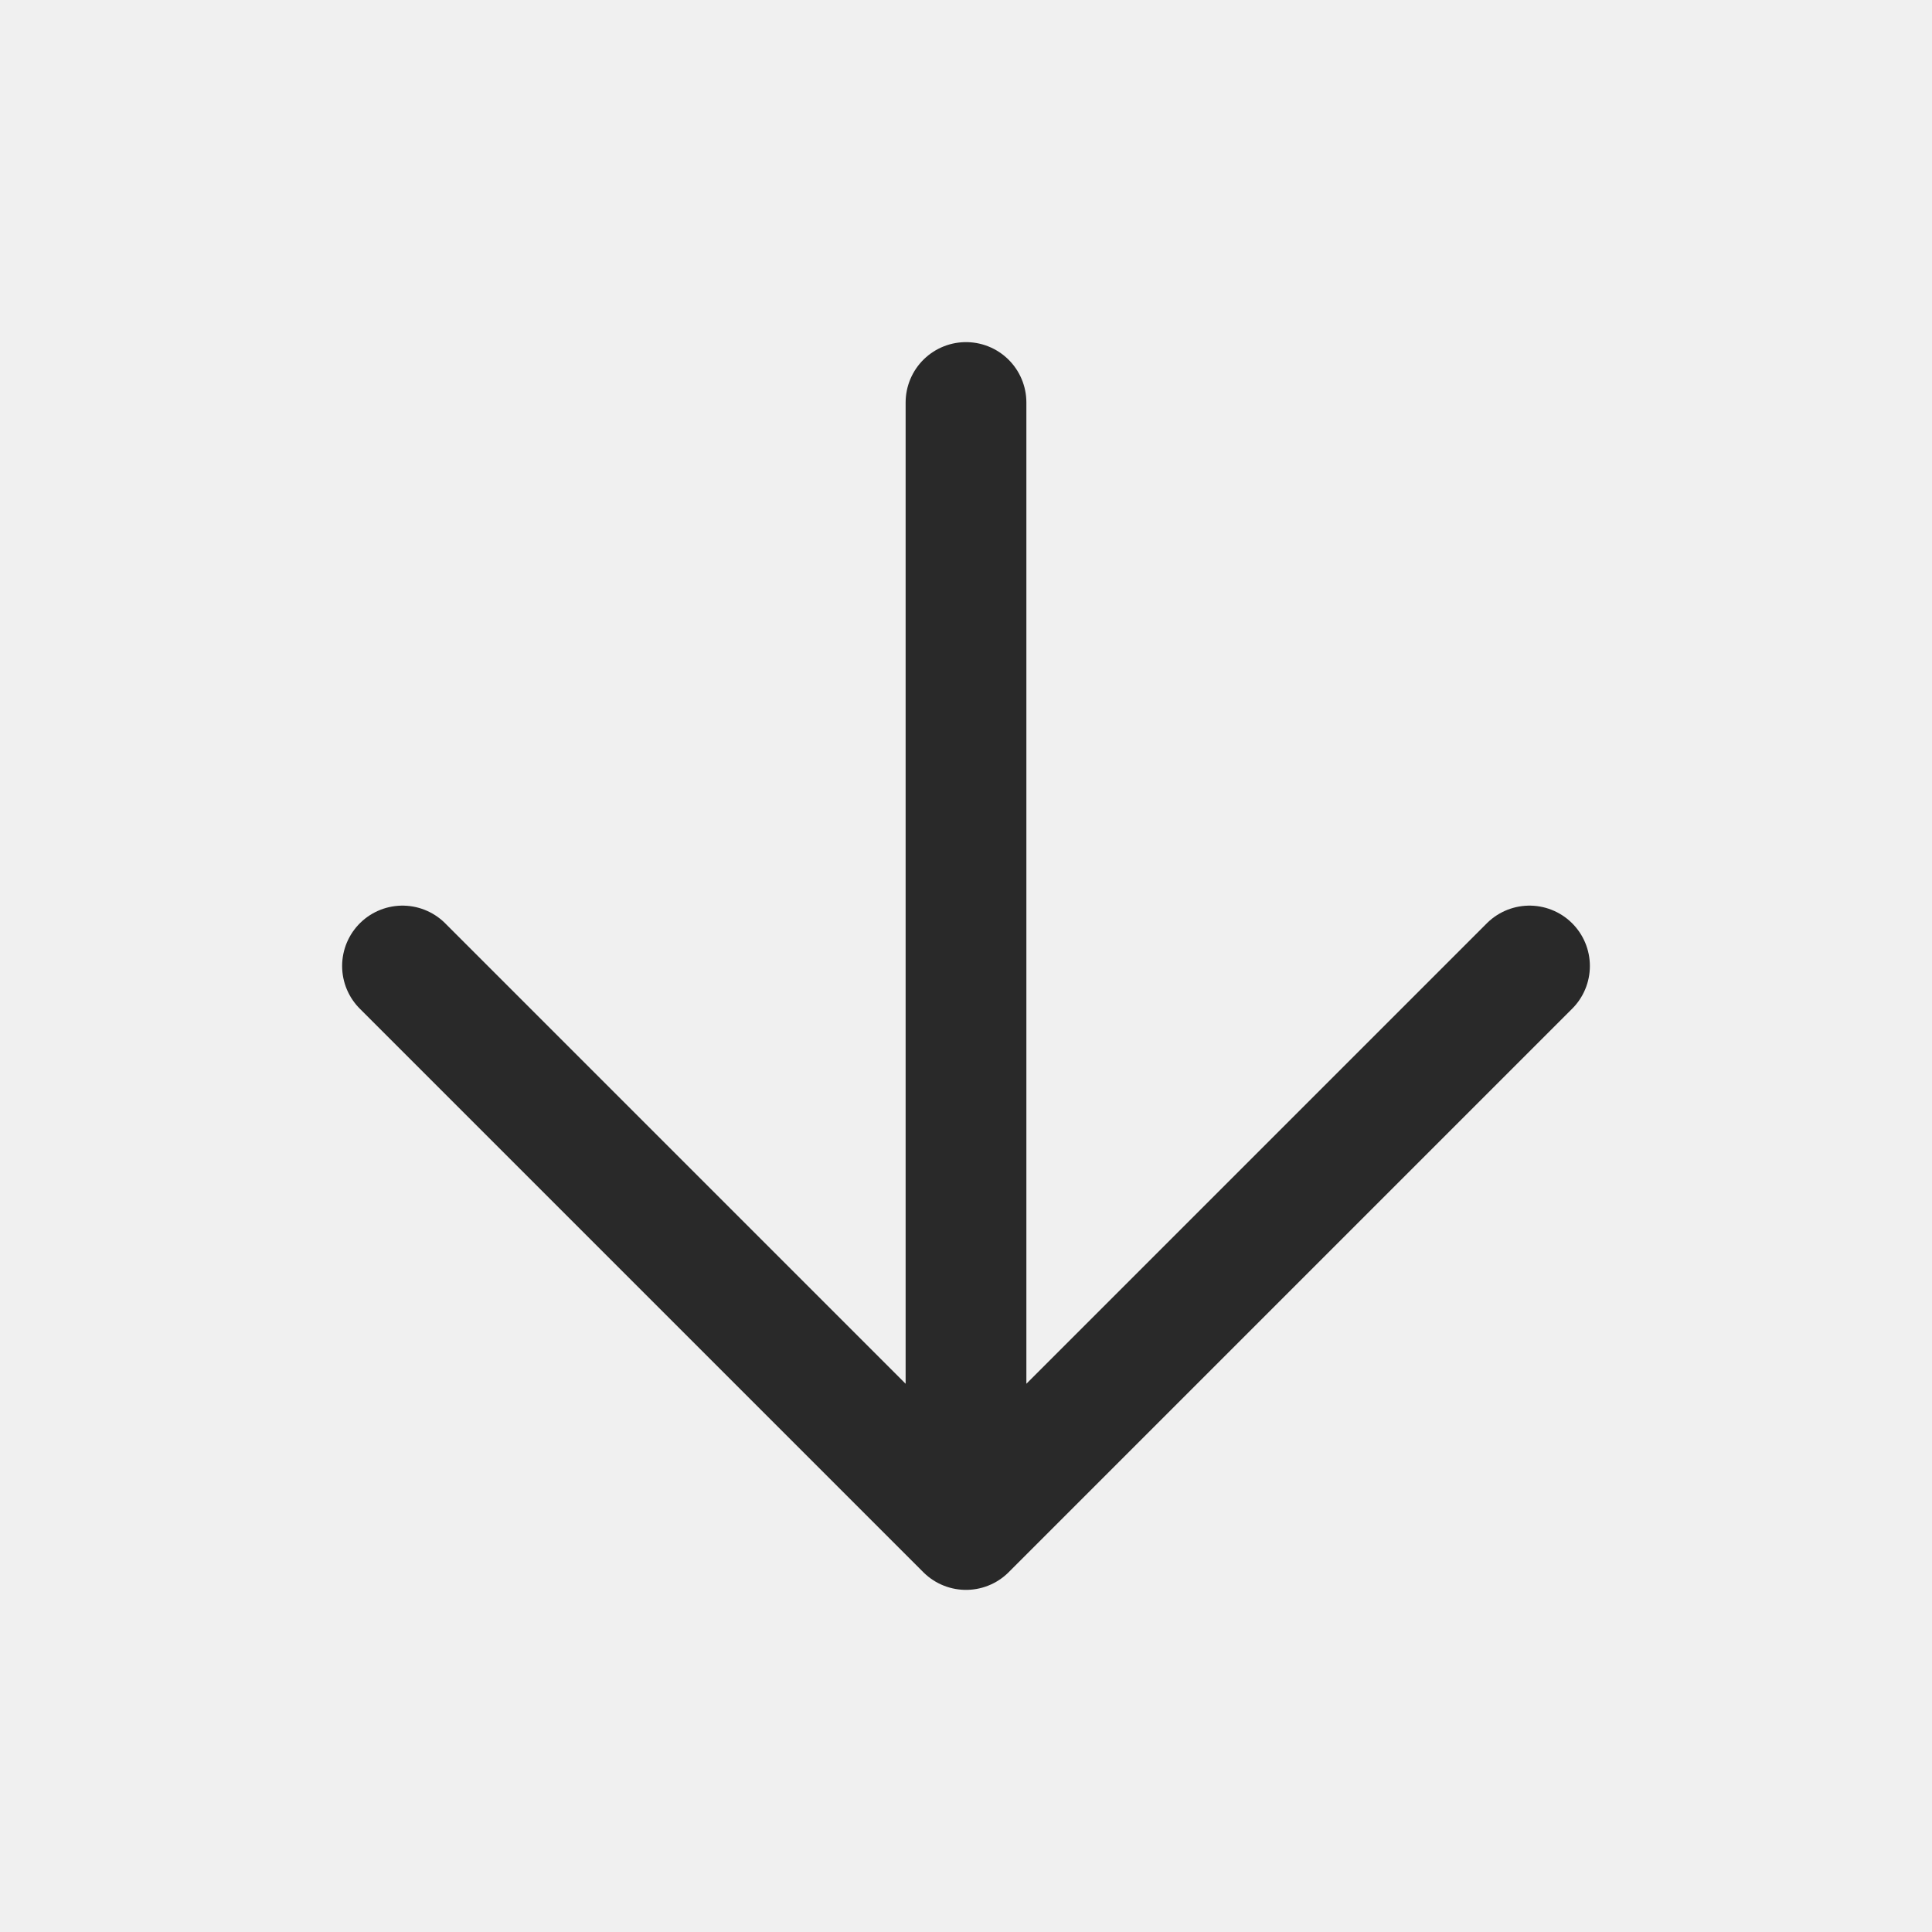
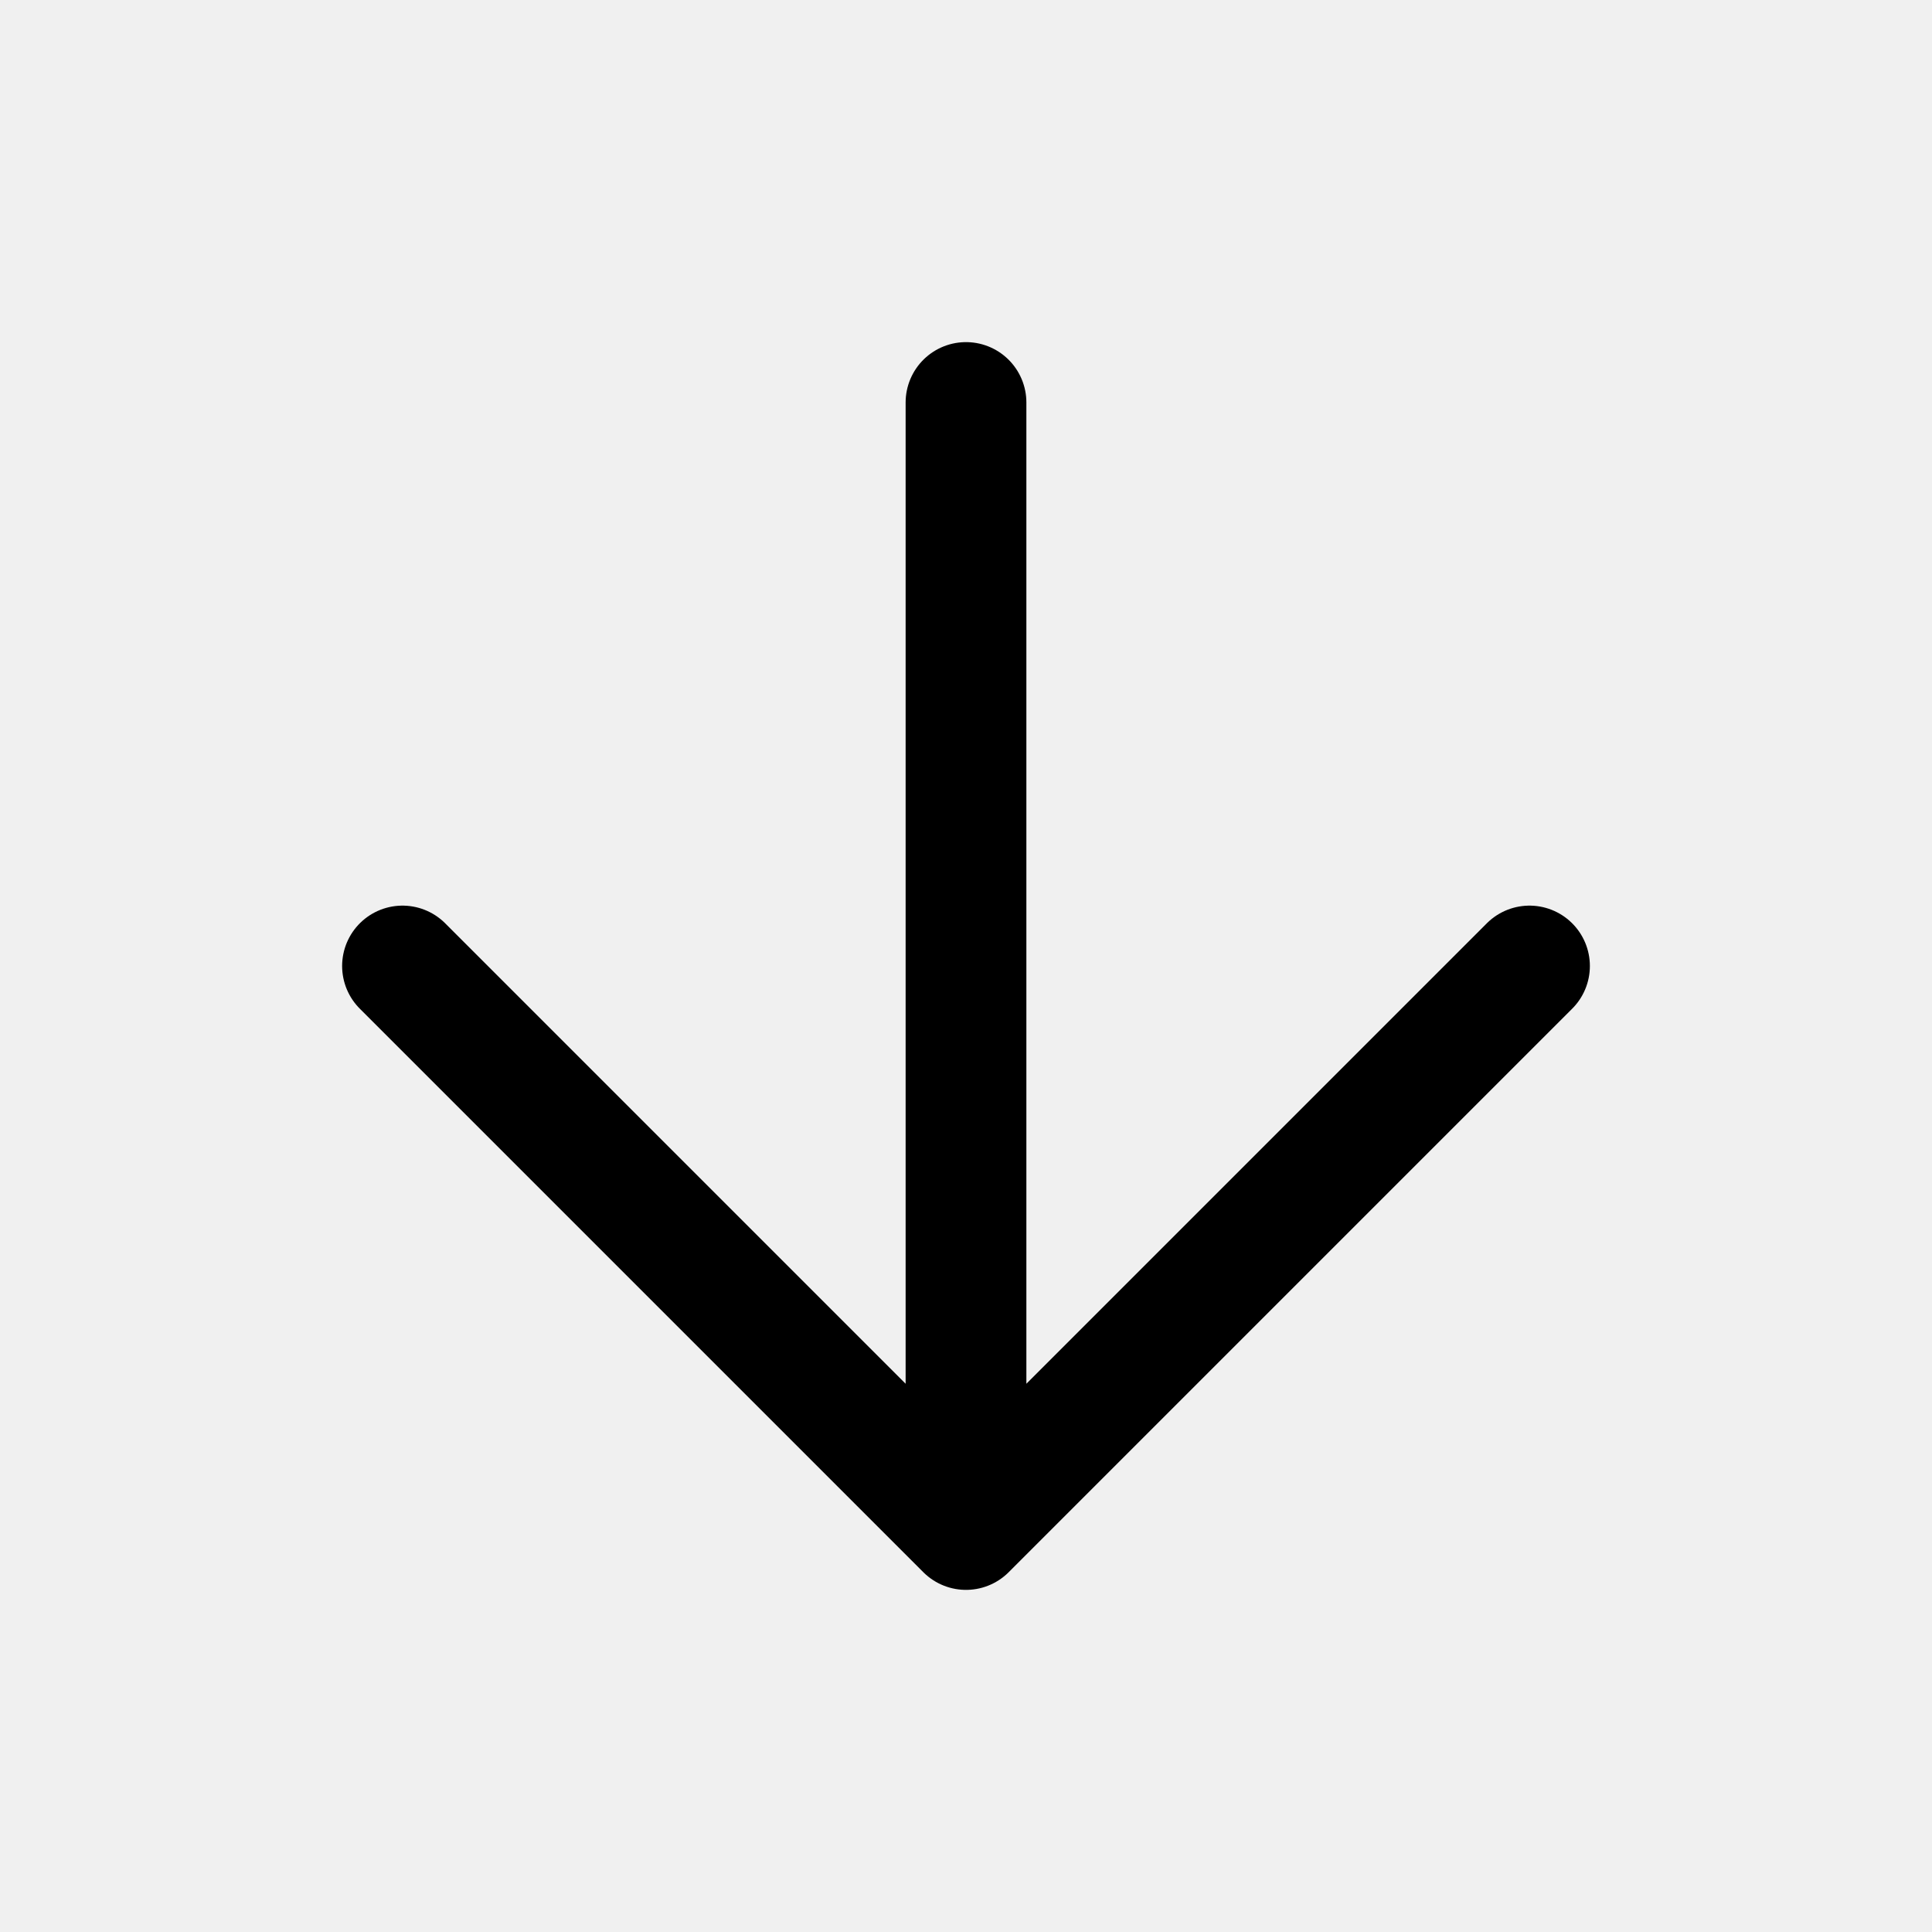
<svg xmlns="http://www.w3.org/2000/svg" width="24" height="24" viewBox="0 0 24 24" fill="none">
  <g clip-path="url(#clip0_262_993)">
-     <path d="M5 12L12 19M12 19L19 12M12 19L12 5" stroke="#292929" stroke-width="1.5" stroke-linecap="round" stroke-linejoin="round" />
+     <path d="M5 12L12 19M12 19L19 12M12 19L12 5" stroke="currentColor" stroke-width="1.5" stroke-linecap="round" stroke-linejoin="round" />
  </g>
  <defs>
    <clipPath id="clip0_262_993">
      <rect width="24" height="24" fill="white" />
    </clipPath>
  </defs>
</svg>
